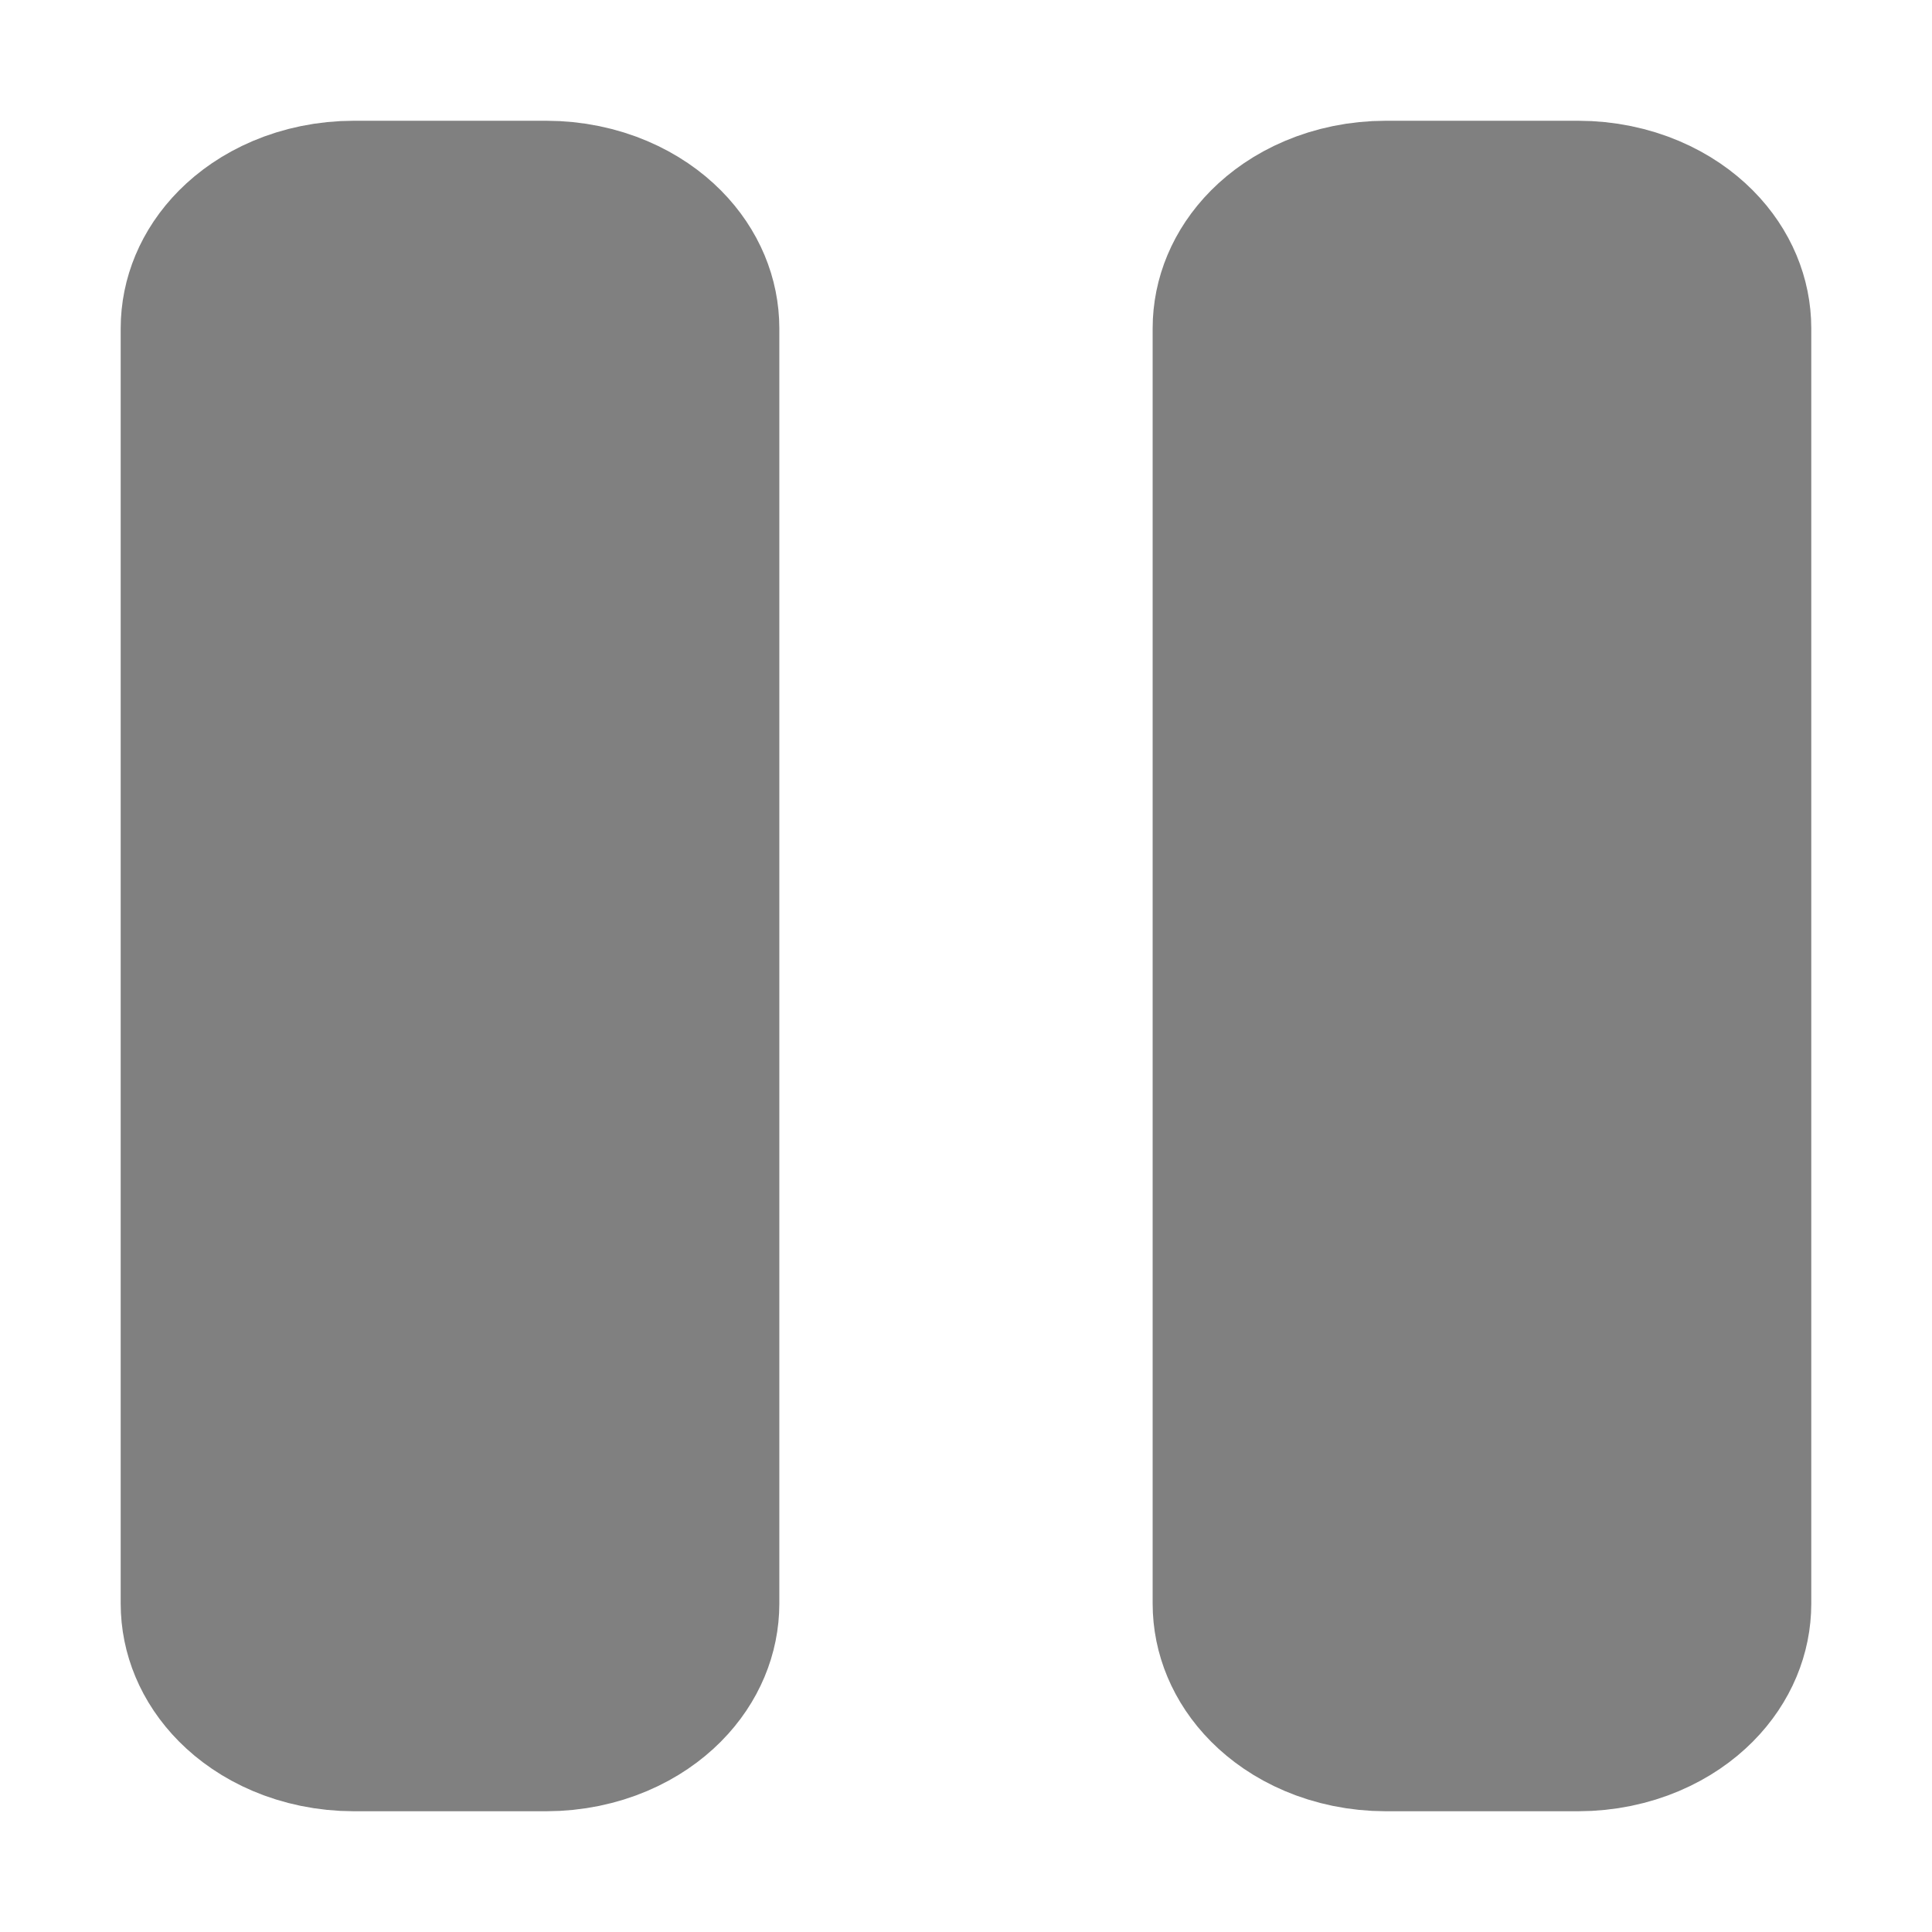
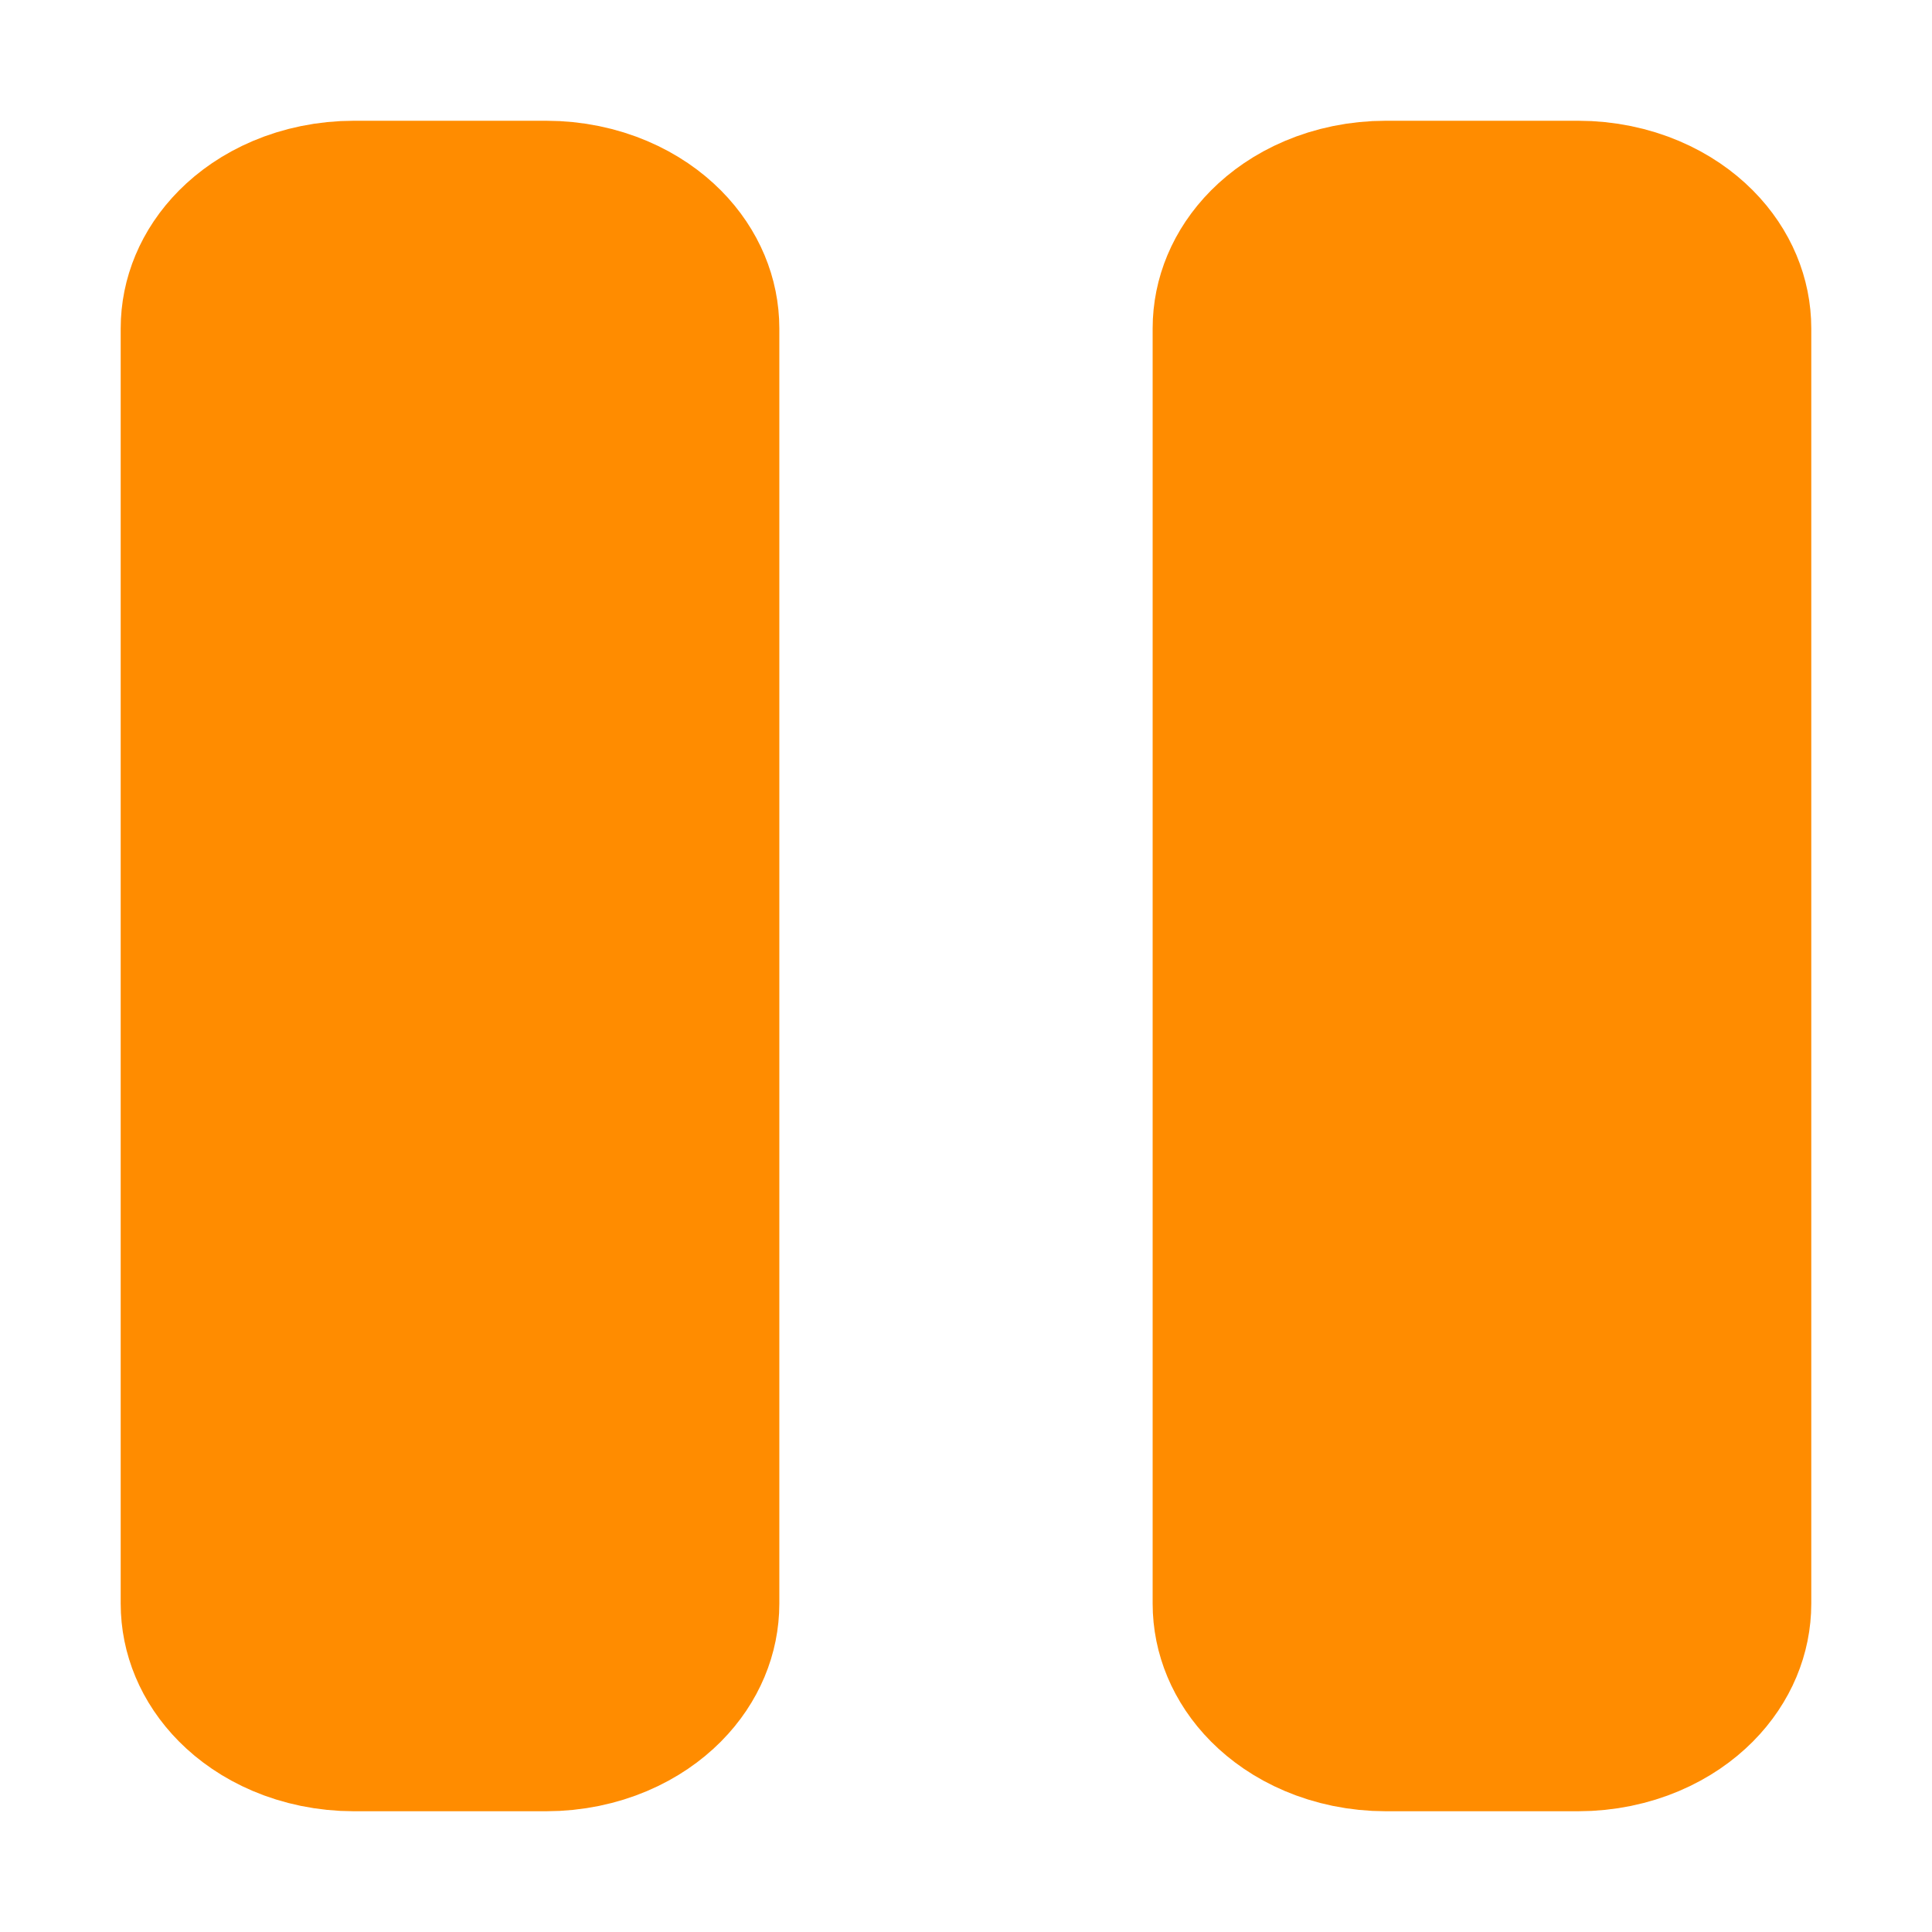
<svg xmlns="http://www.w3.org/2000/svg" height="32" viewBox="0 0 32 32" width="32">
-   <g fill="#808080" stroke="#808080" stroke-linecap="round" stroke-linejoin="round" stroke-width="3.458" transform="matrix(1.31419 0 0 1.064635 -4.824252 -1.566469)">
+   <g fill="#ff8c00" stroke="#ff8c00" stroke-linecap="round" stroke-linejoin="round" stroke-width="3.458" transform="matrix(1.31419 0 0 1.064635 -4.824252 -1.566469)">
    <path d="m8.132 5.079h2.421c.671 0 1.211.67 1.211 1.503v19.836c0 .833-.54 1.503-1.211 1.503h-2.421c-.671 0-1.211-.67-1.211-1.503v-19.836c0-.833.54-1.503 1.211-1.503z" />
    <path d="m21.138 5.079h2.421c.671 0 1.211.67 1.211 1.503v19.836c0 .833-.54 1.503-1.211 1.503h-2.421c-.671 0-1.211-.67-1.211-1.503v-19.836c0-.833.54-1.503 1.211-1.503z" />
  </g>
</svg>
